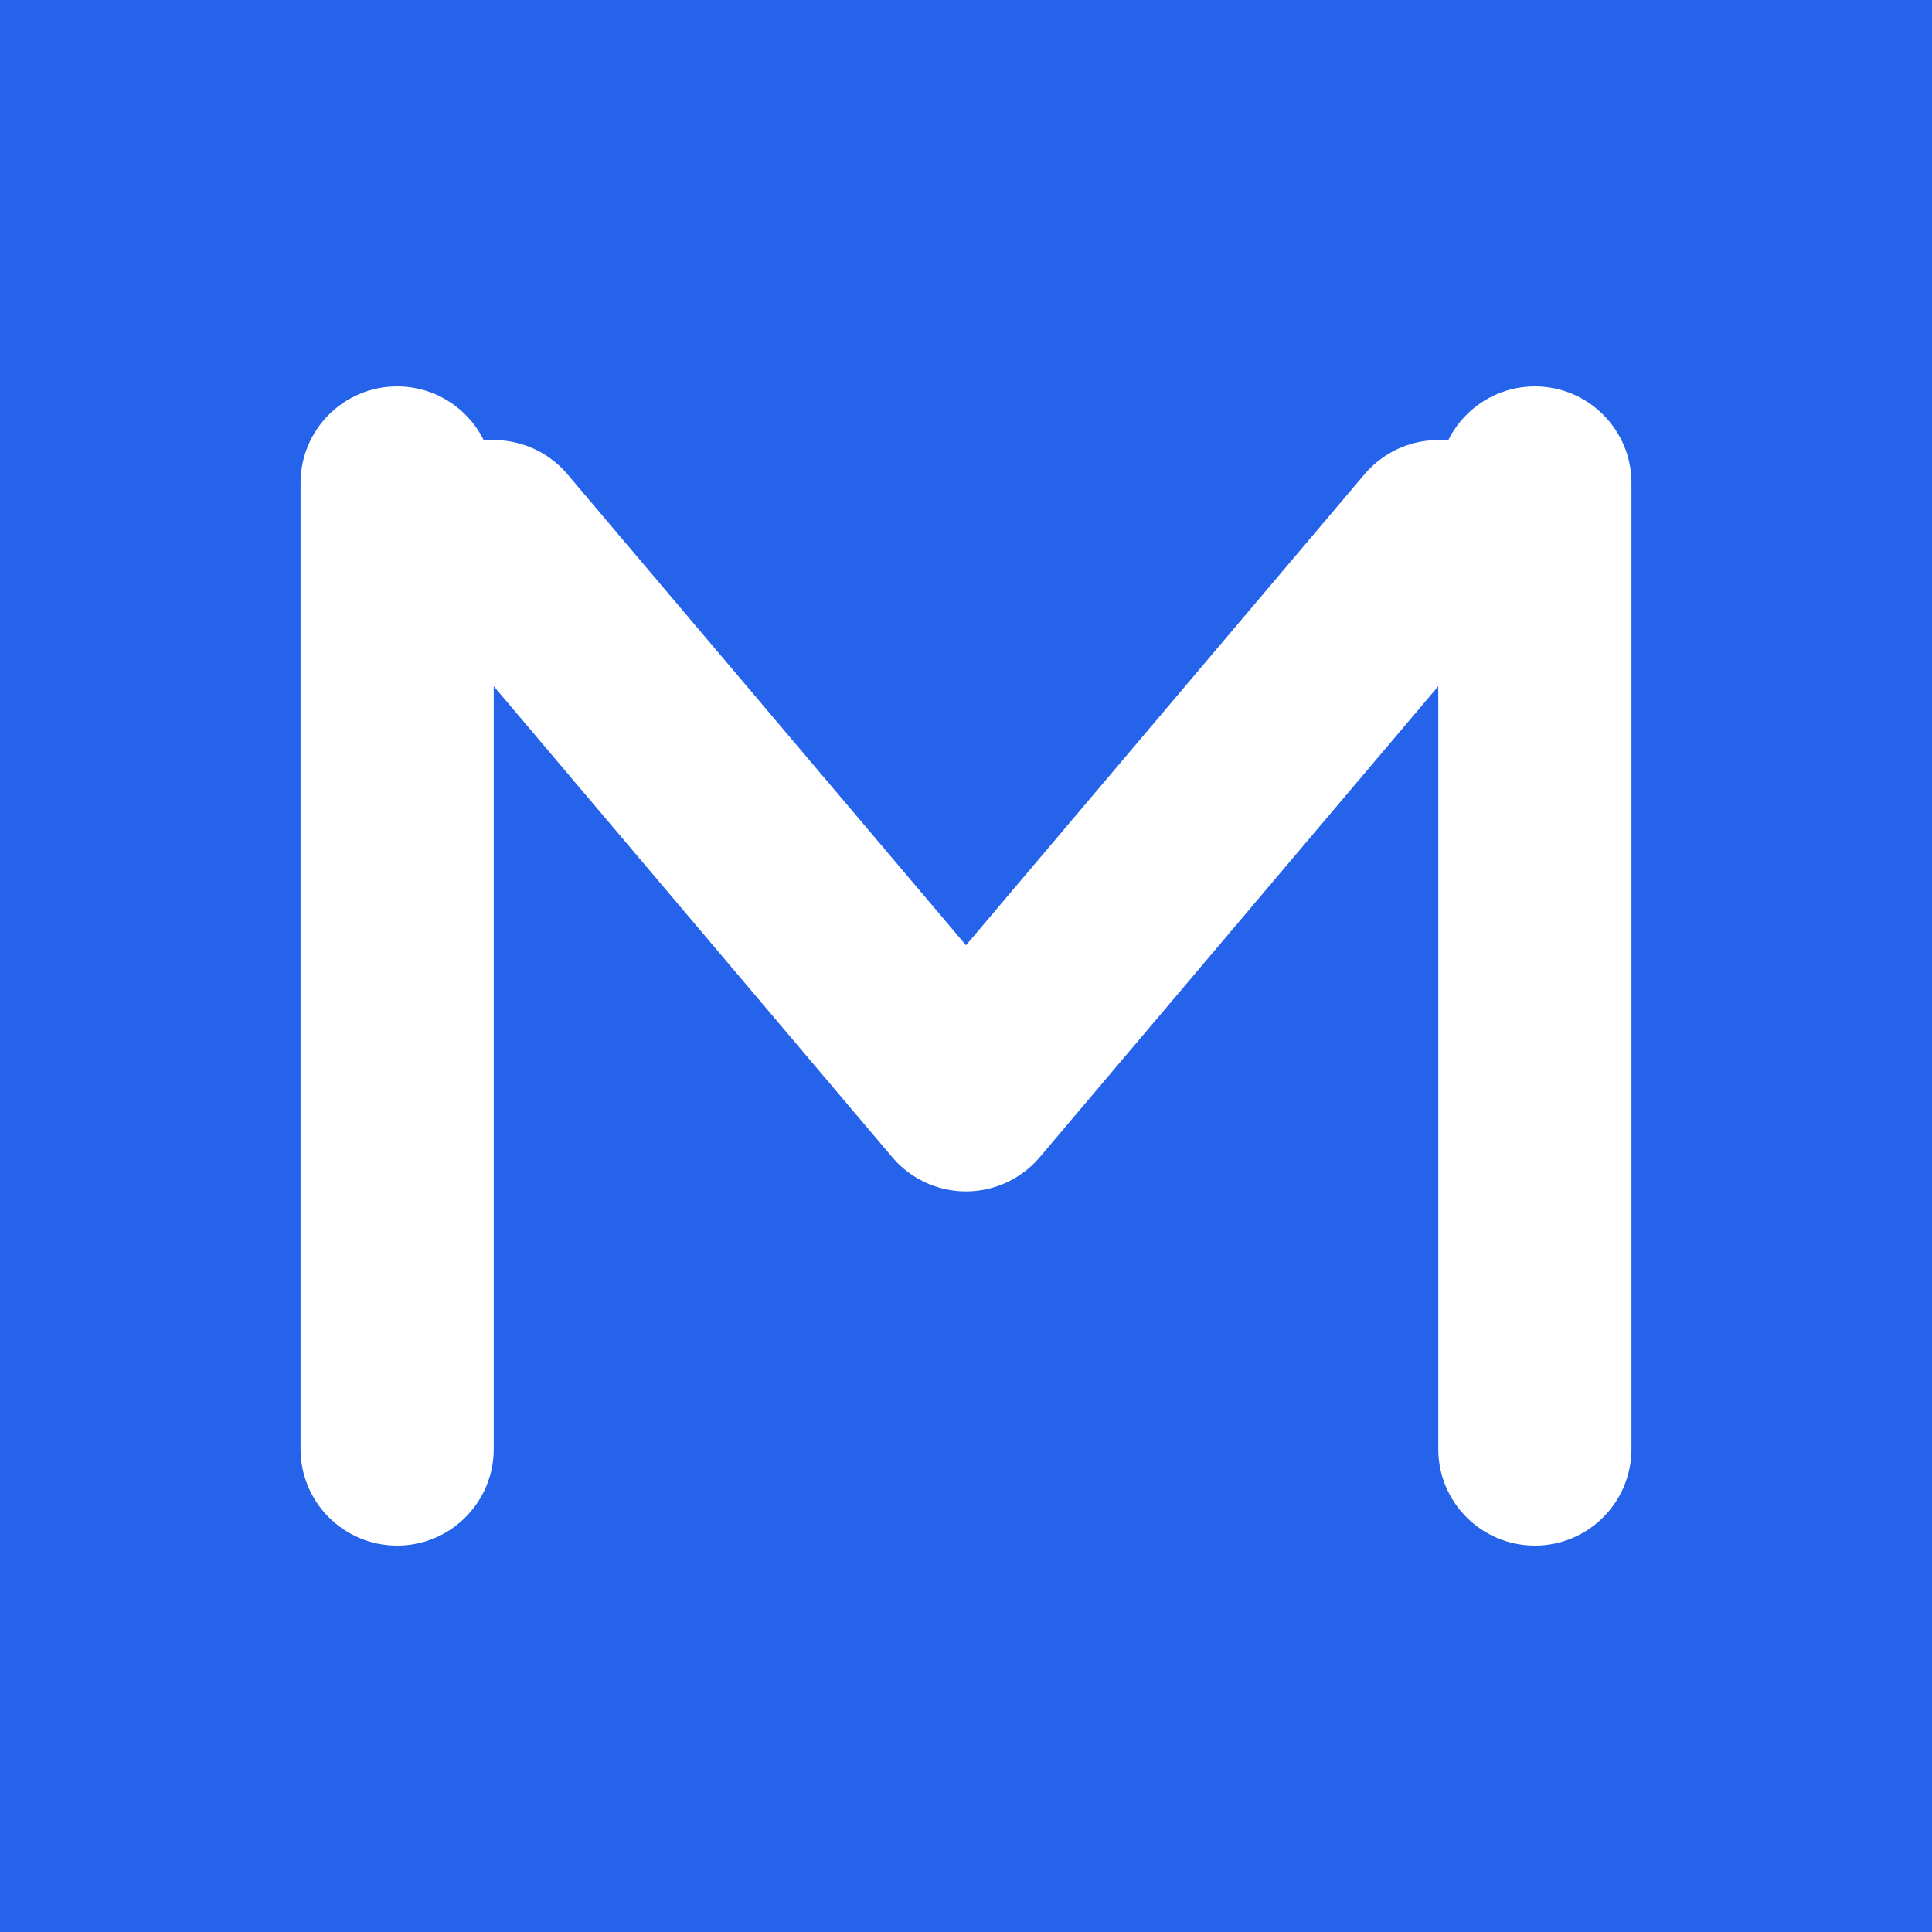
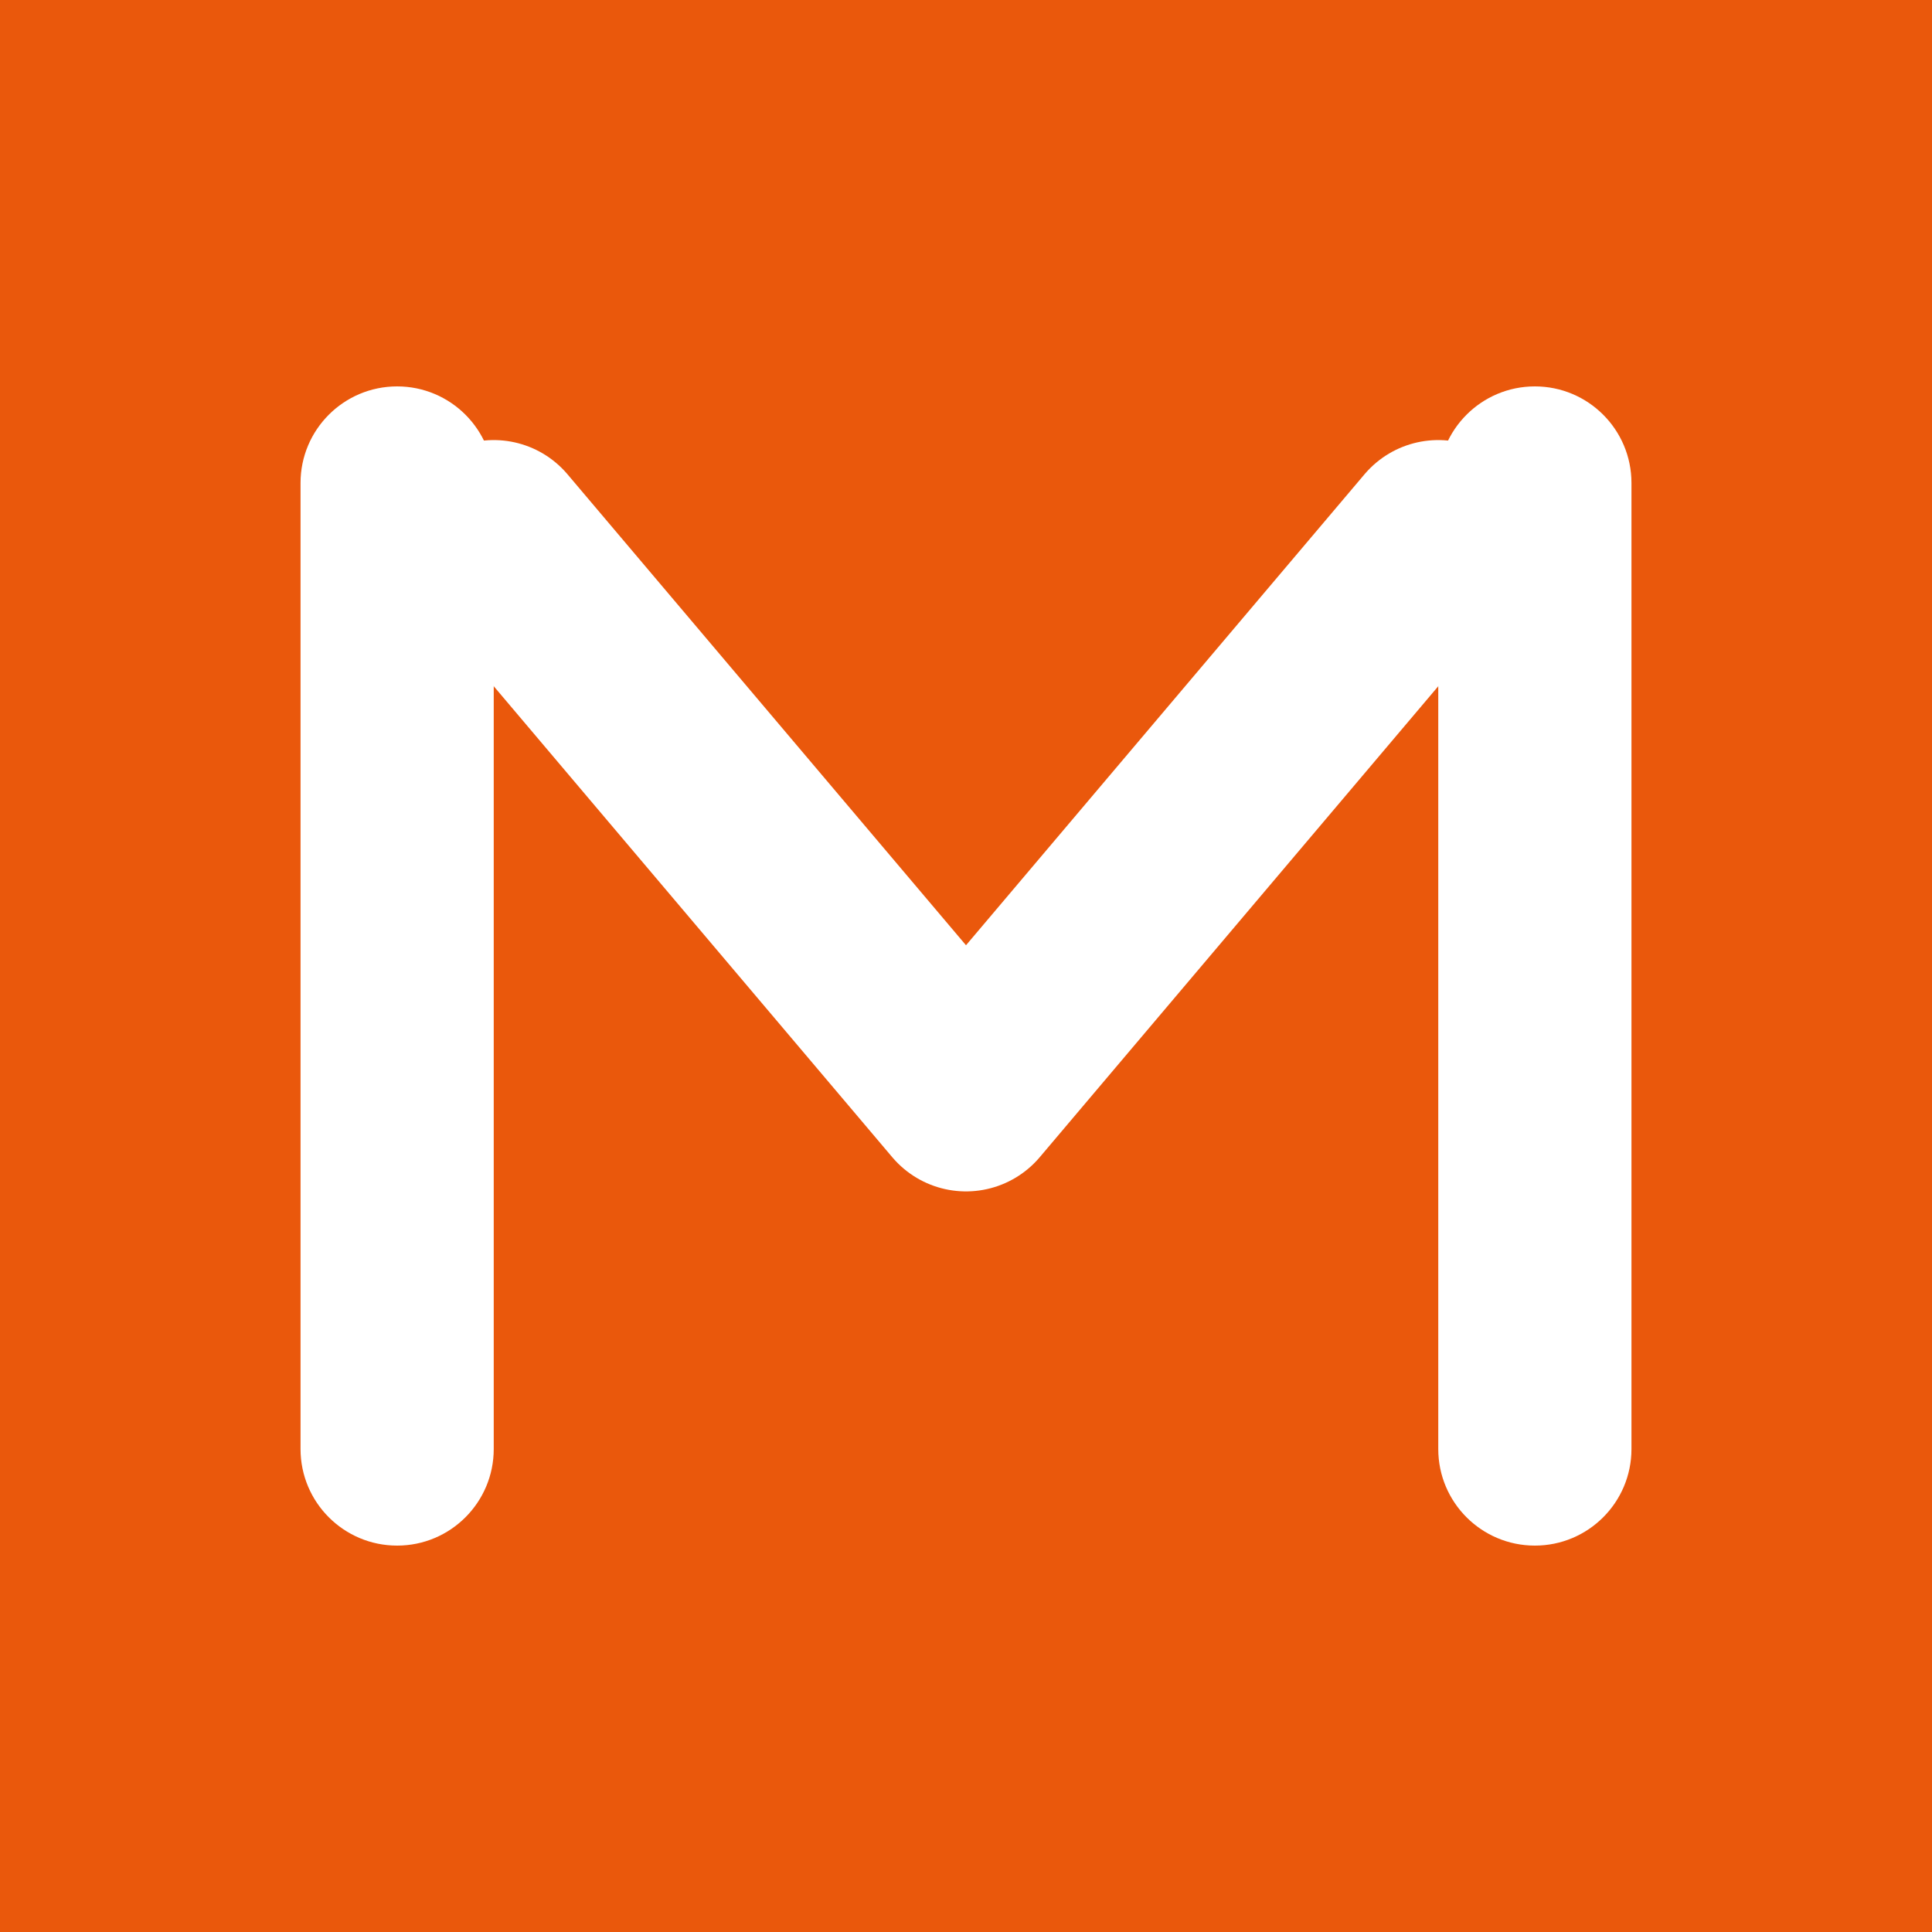
<svg xmlns="http://www.w3.org/2000/svg" viewBox="0 0 180 180" fill="none">
-   <rect width="180" height="180" fill="#2563EB" />
+   <rect width="180" height="180" fill="#EA580C" />
  <rect x="28" y="36" width="18" height="108" rx="9" fill="white" />
  <rect x="134" y="36" width="18" height="108" rx="9" fill="white" />
  <path d="M46 50L90 102L134 50" stroke="white" stroke-width="18" stroke-linecap="round" stroke-linejoin="round" fill="none" />
</svg>
